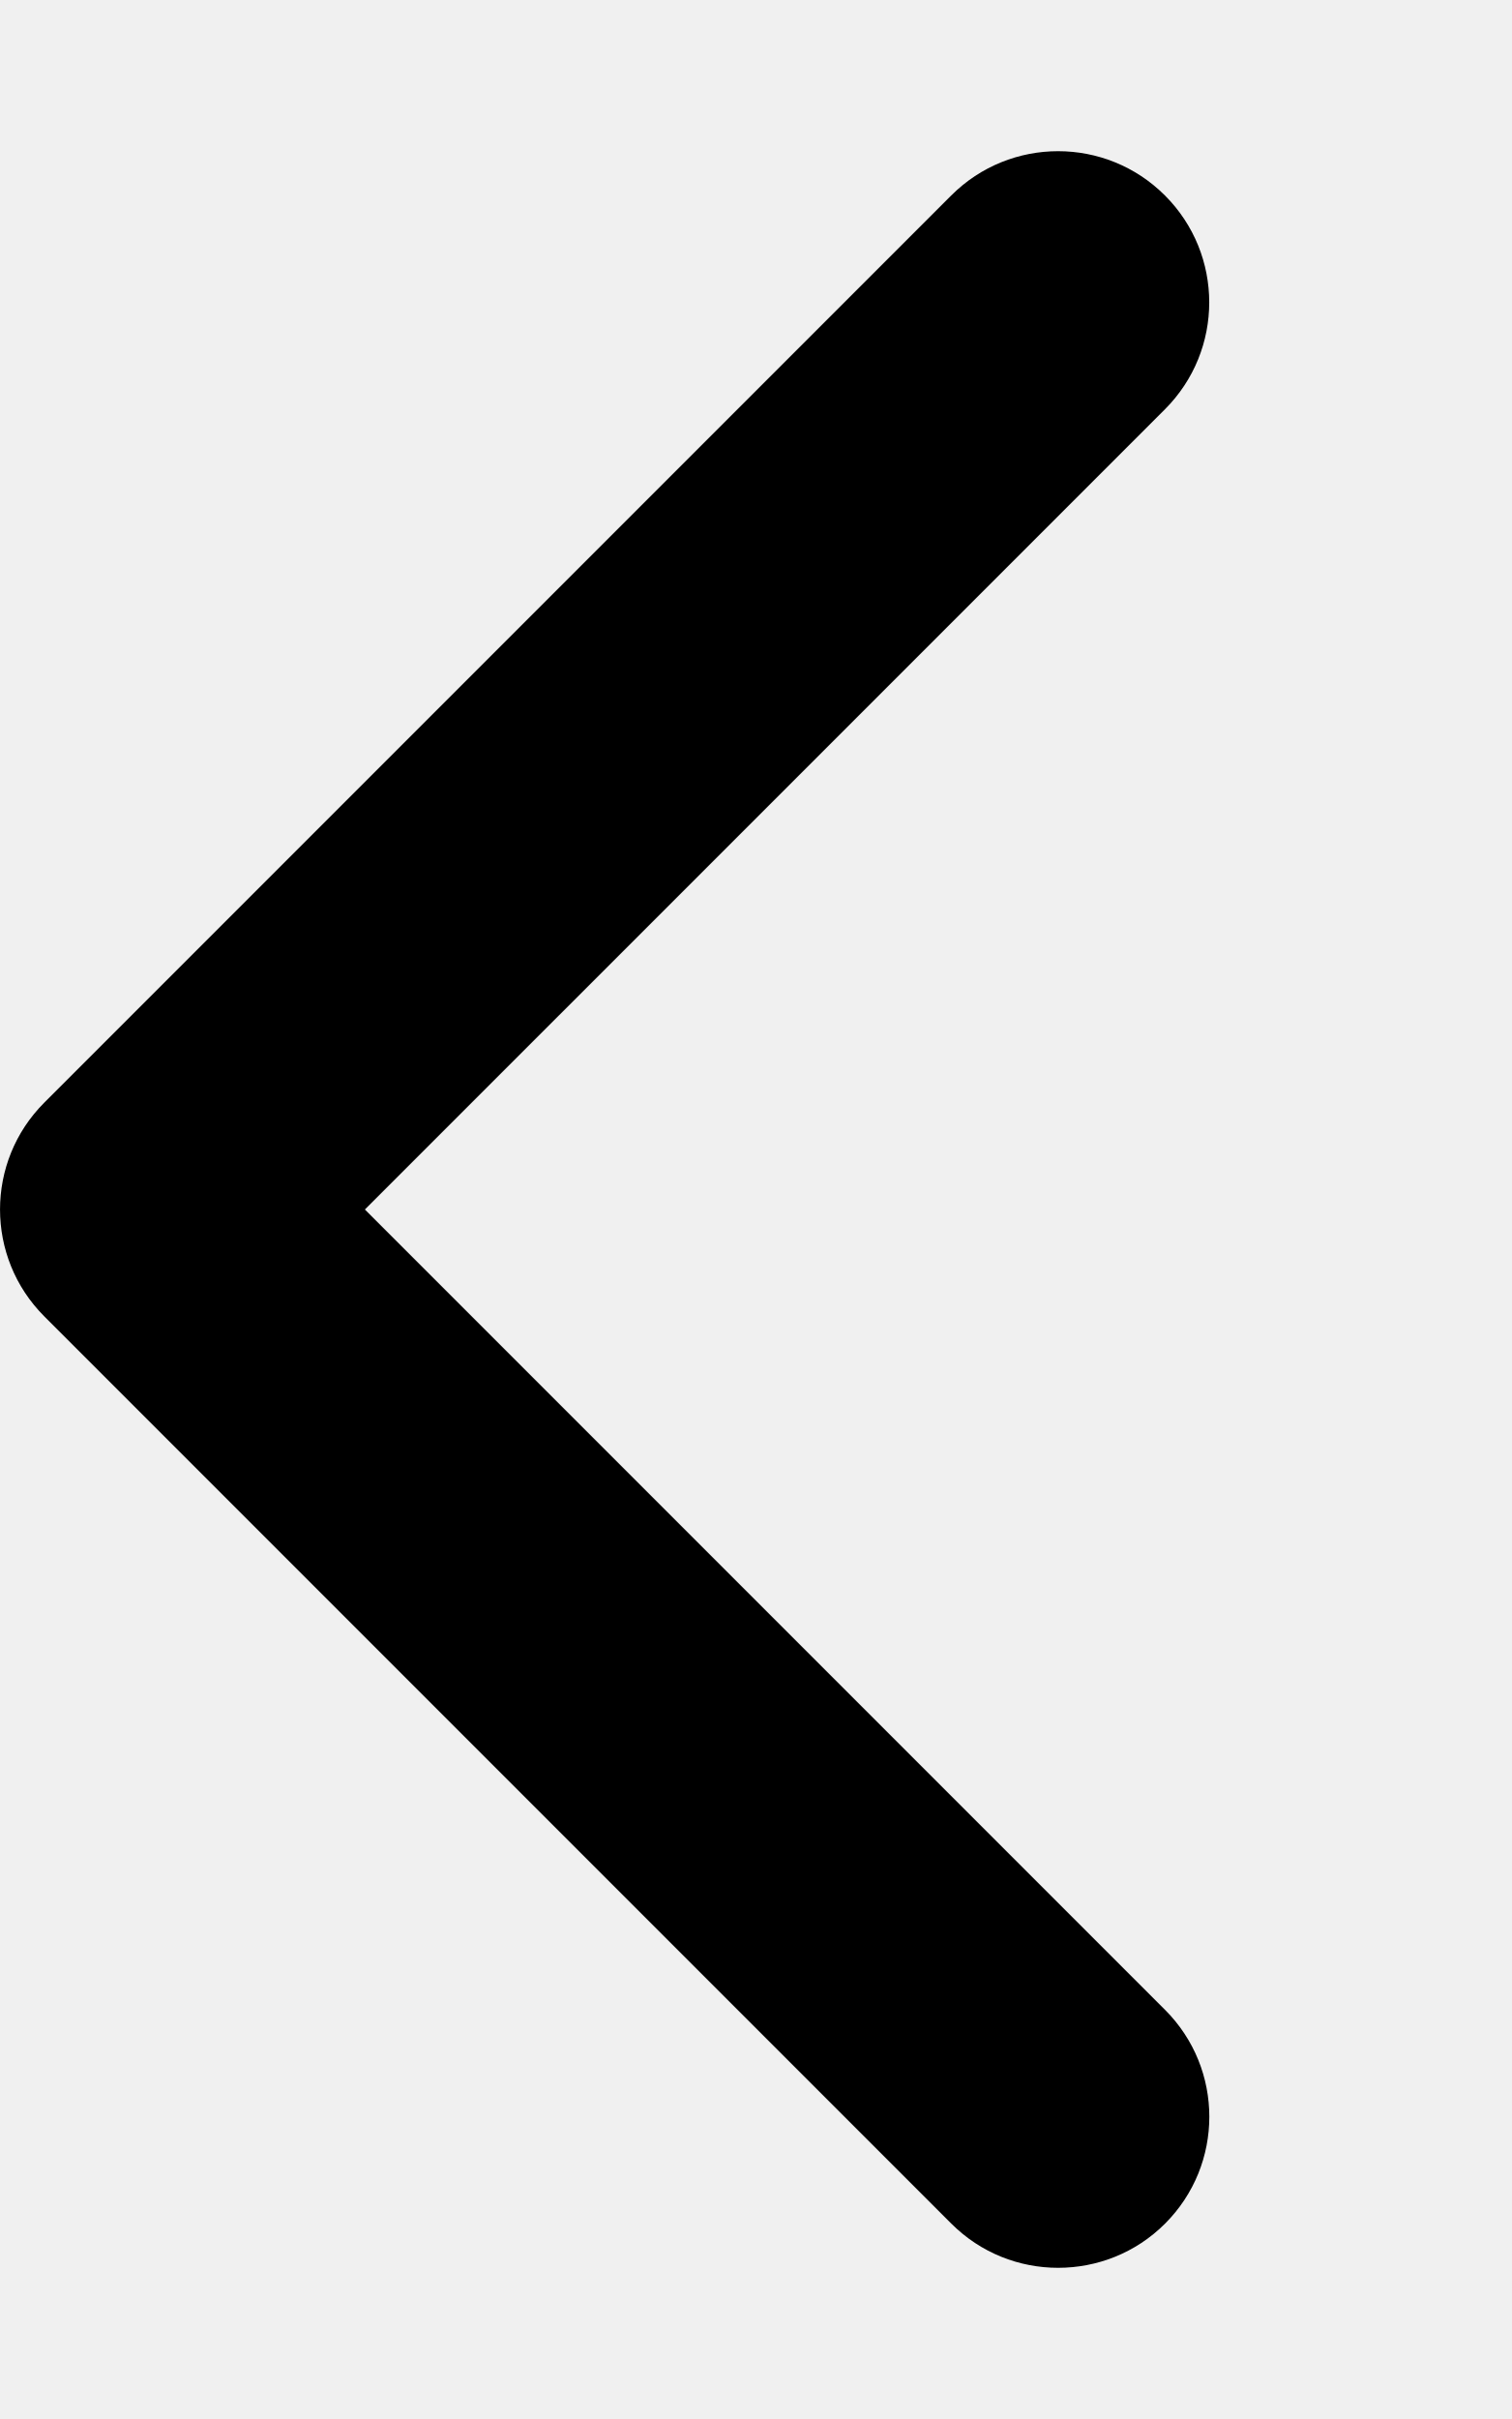
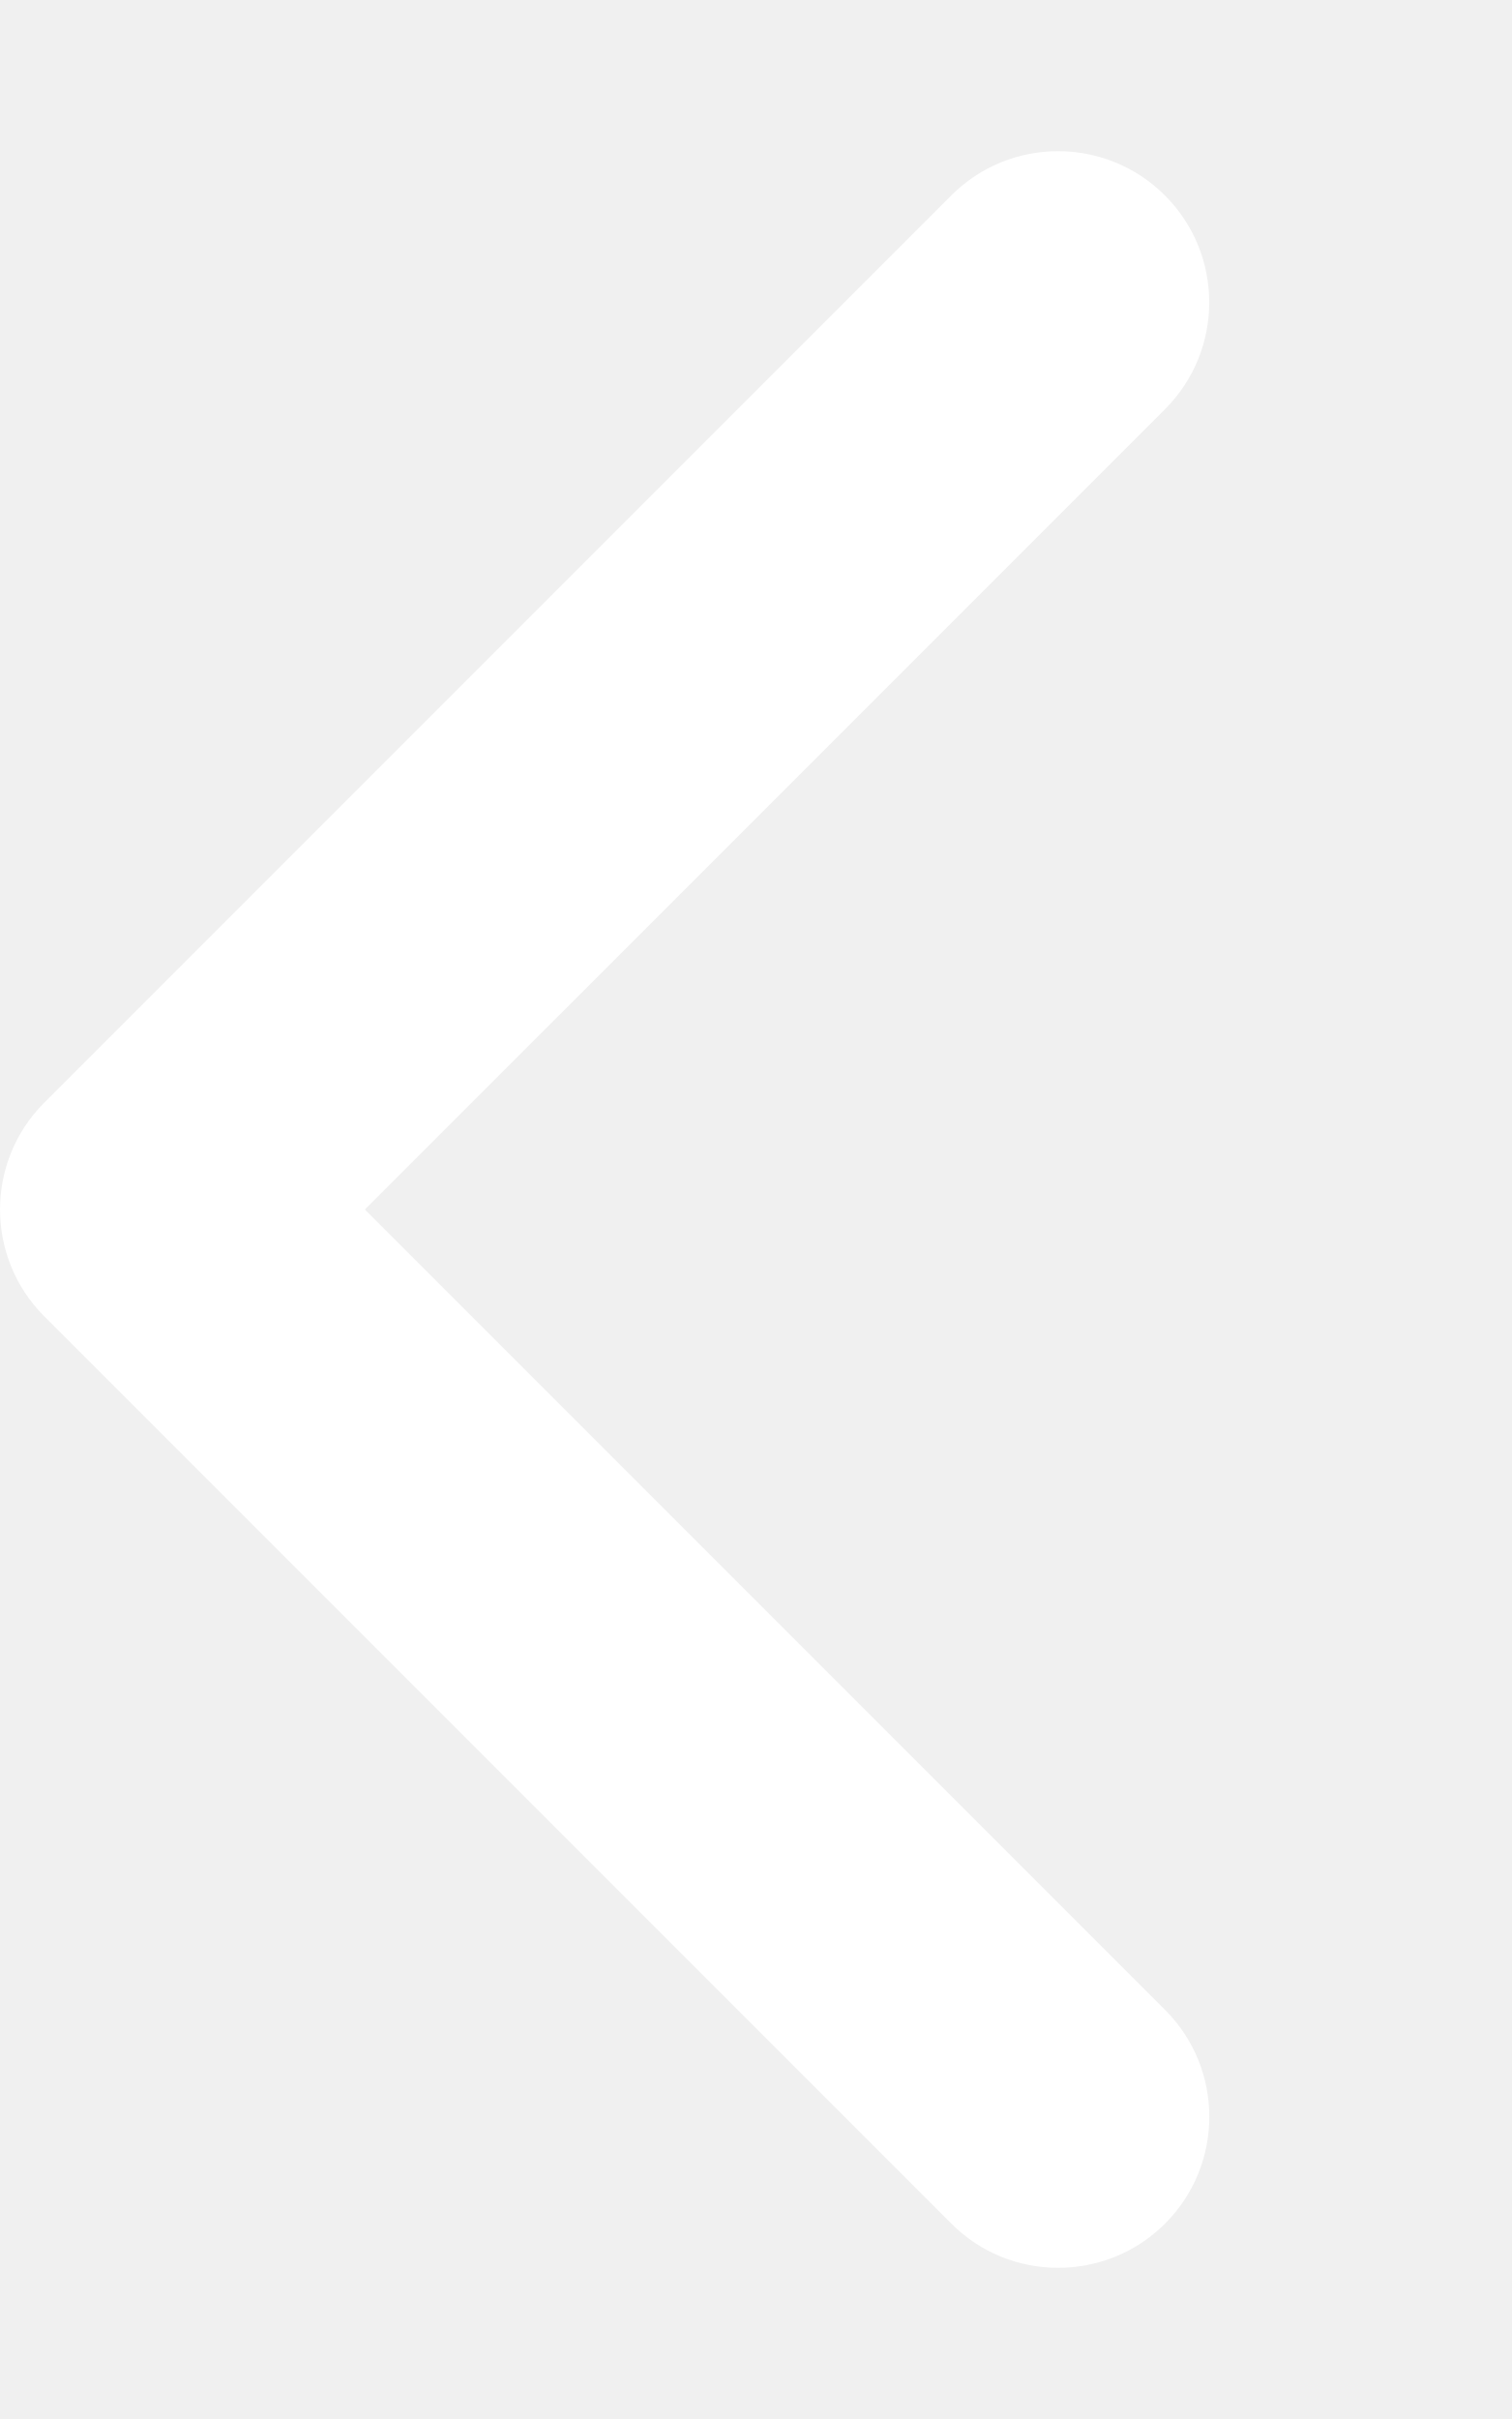
- <svg xmlns="http://www.w3.org/2000/svg" viewBox="0 0 320 512">
+ <svg xmlns="http://www.w3.org/2000/svg" fill="white" viewBox="0 0 320 512">
  <path d="M224 480c-8.188 0-16.38-3.125-22.62-9.375l-192-192c-12.5-12.5-12.5-32.75 0-45.25l192-192c12.5-12.5 32.75-12.5 45.25 0s12.5 32.75 0 45.25L77.25 256l169.4 169.4c12.5 12.5 12.5 32.75 0 45.25C240.4 476.9 232.2 480 224 480z" />
</svg>
